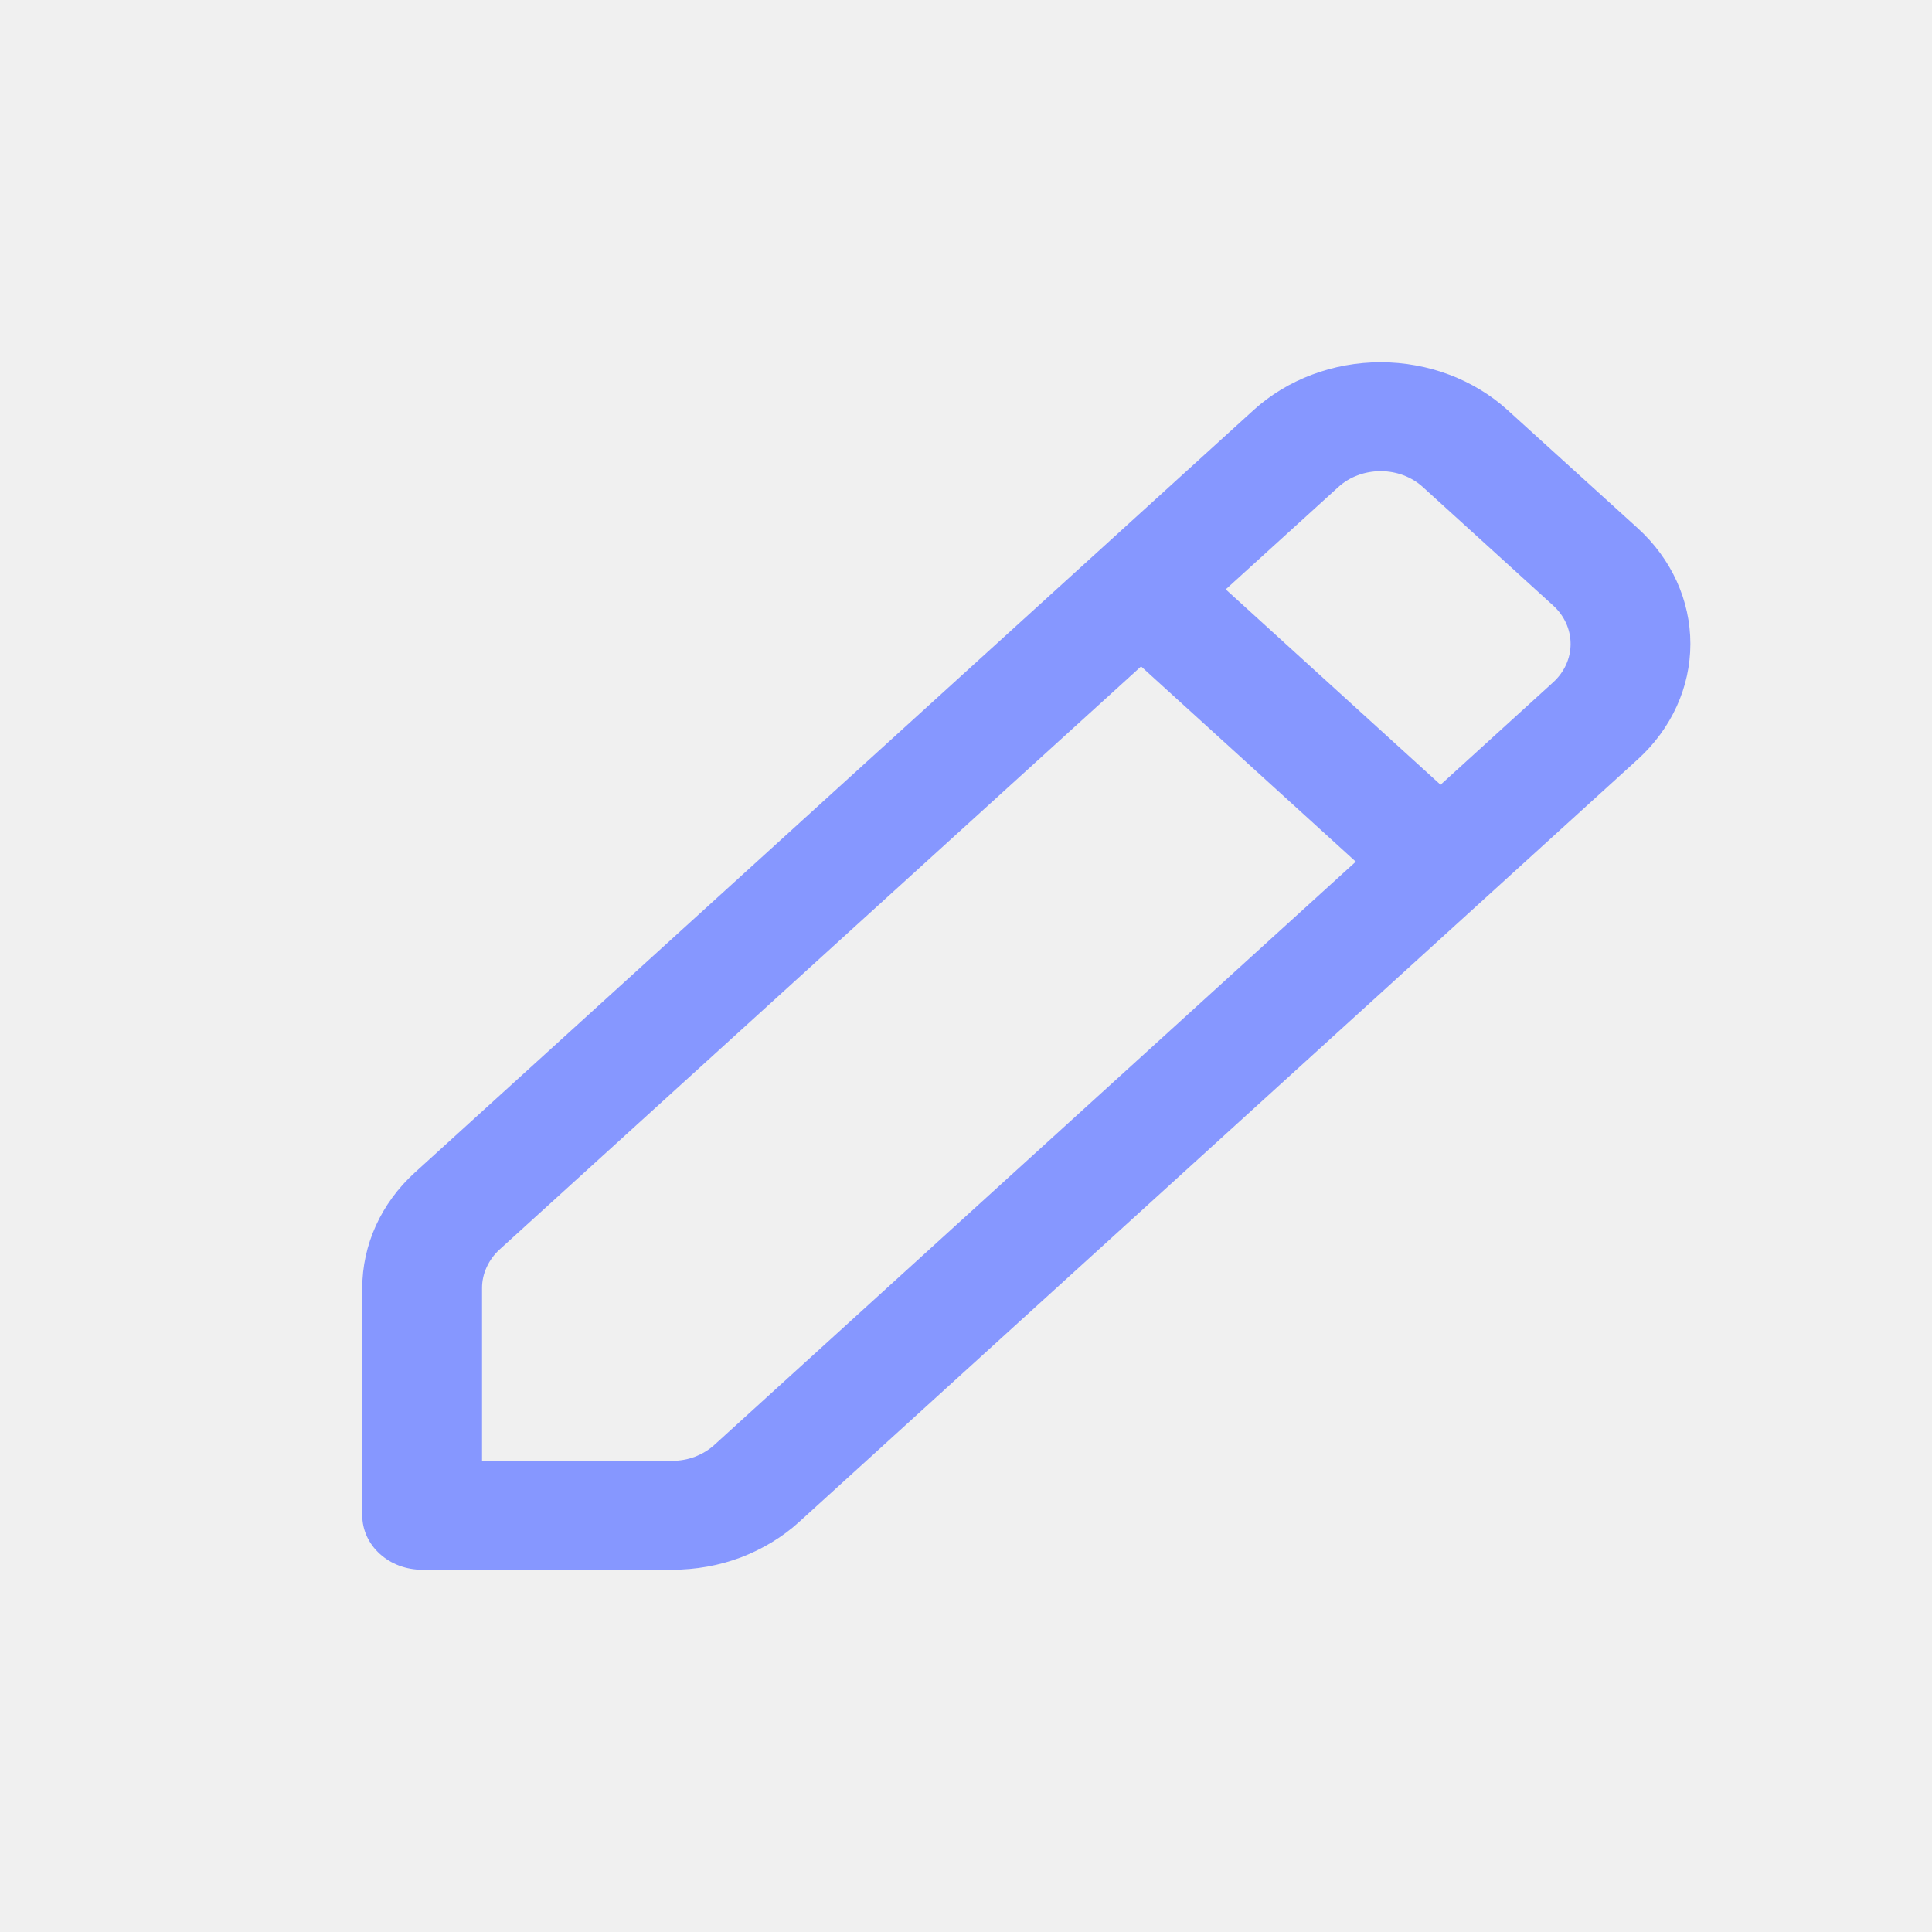
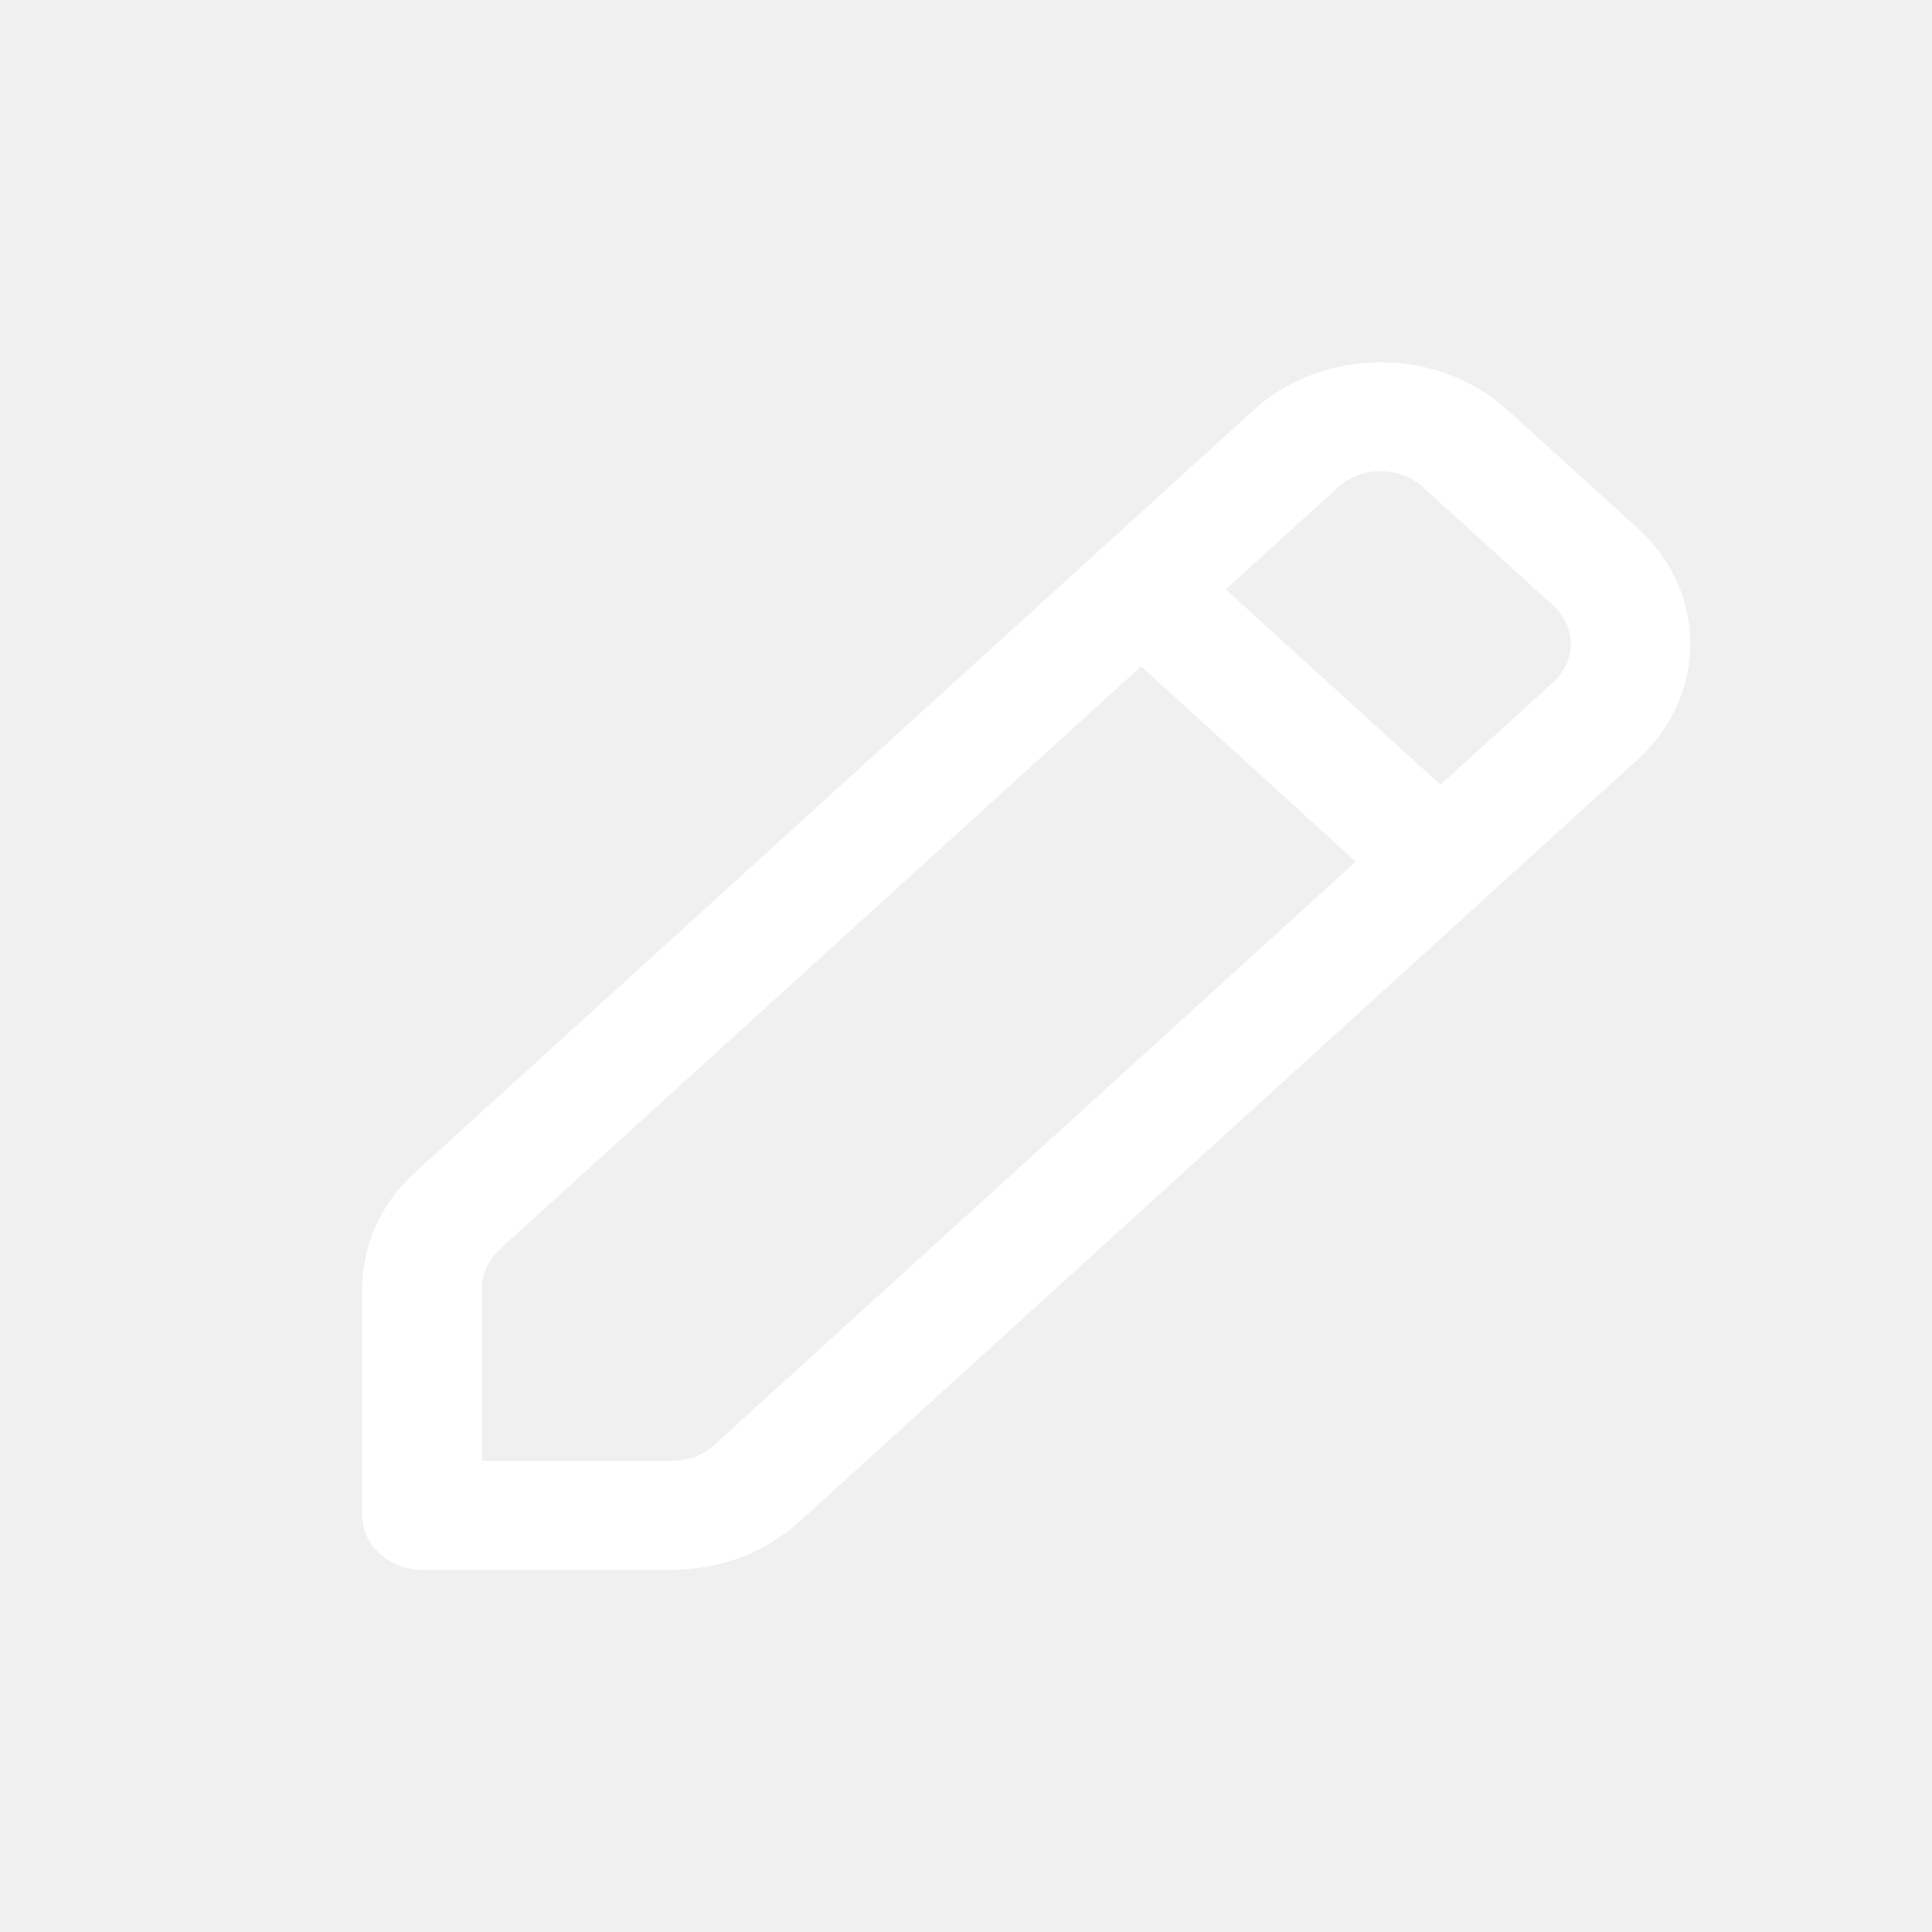
<svg xmlns="http://www.w3.org/2000/svg" width="16" height="16" viewBox="0 0 16 16" fill="none">
-   <path d="M10.382 3.396C10.661 3.143 11.039 3 11.434 3C11.828 3 12.206 3.143 12.485 3.396L13.564 4.375C13.843 4.629 13.999 4.973 13.999 5.332C13.999 5.69 13.843 6.034 13.564 6.288L6.618 12.604C6.48 12.73 6.315 12.829 6.135 12.898C5.954 12.966 5.761 13 5.565 13H3.496C3.364 13 3.238 12.953 3.145 12.868C3.052 12.784 3 12.669 3 12.549V10.668C3 10.309 3.156 9.965 3.435 9.711L10.382 3.396ZM11.784 4.034C11.691 3.949 11.565 3.902 11.434 3.902C11.302 3.902 11.176 3.949 11.083 4.034L10.151 4.881L11.93 6.499L12.862 5.651C12.955 5.567 13.007 5.452 13.007 5.333C13.007 5.213 12.955 5.098 12.862 5.014L11.784 4.034ZM11.228 7.136L9.45 5.519L4.137 10.348C4.091 10.39 4.055 10.44 4.03 10.495C4.005 10.549 3.992 10.608 3.992 10.667V12.098H5.565C5.63 12.098 5.695 12.087 5.755 12.064C5.815 12.041 5.87 12.008 5.916 11.966L11.228 7.136Z" fill="#8697FF" />
+   <path d="M10.382 3.396C10.661 3.143 11.039 3 11.434 3C11.828 3 12.206 3.143 12.485 3.396L13.564 4.375C13.843 4.629 13.999 4.973 13.999 5.332C13.999 5.69 13.843 6.034 13.564 6.288L6.618 12.604C6.48 12.73 6.315 12.829 6.135 12.898C5.954 12.966 5.761 13 5.565 13H3.496C3.364 13 3.238 12.953 3.145 12.868C3.052 12.784 3 12.669 3 12.549V10.668C3 10.309 3.156 9.965 3.435 9.711L10.382 3.396ZM11.784 4.034C11.691 3.949 11.565 3.902 11.434 3.902C11.302 3.902 11.176 3.949 11.083 4.034L10.151 4.881L11.93 6.499L12.862 5.651C12.955 5.567 13.007 5.452 13.007 5.333C13.007 5.213 12.955 5.098 12.862 5.014L11.784 4.034ZM11.228 7.136L9.45 5.519L4.137 10.348C4.091 10.39 4.055 10.44 4.03 10.495C4.005 10.549 3.992 10.608 3.992 10.667V12.098H5.565C5.63 12.098 5.695 12.087 5.755 12.064C5.815 12.041 5.87 12.008 5.916 11.966L11.228 7.136Z" fill="#fff" />
</svg>
